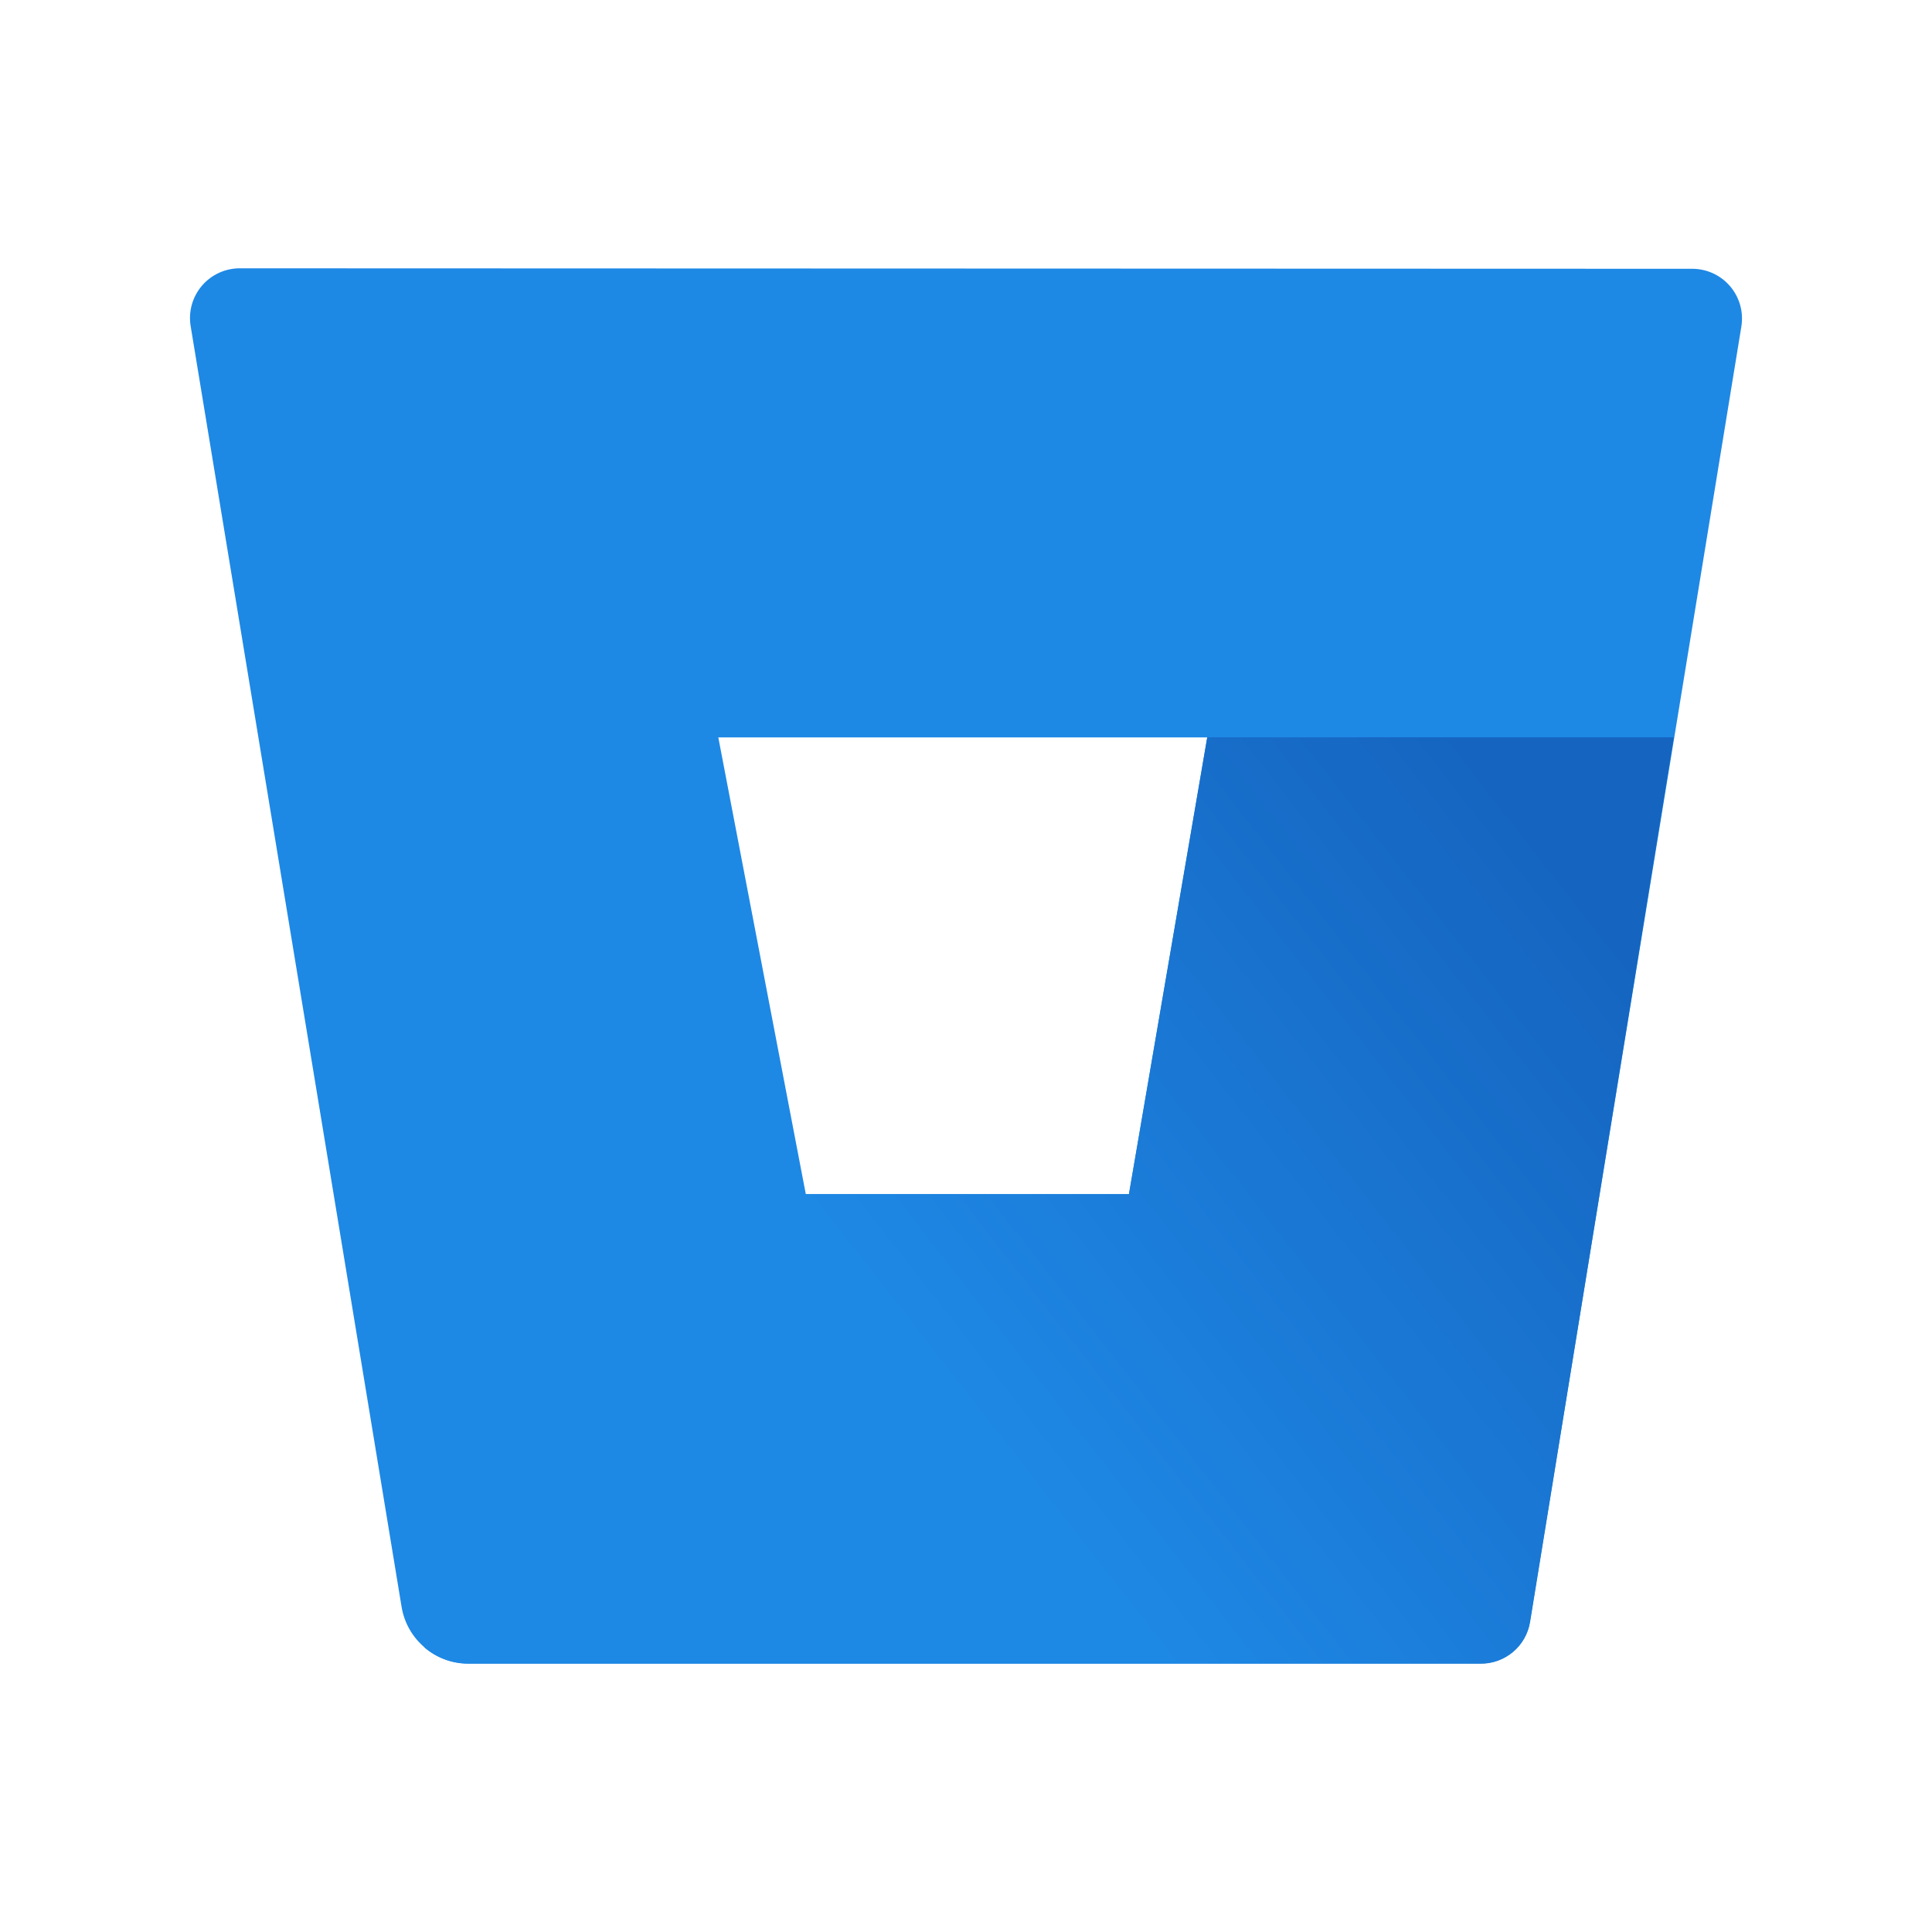
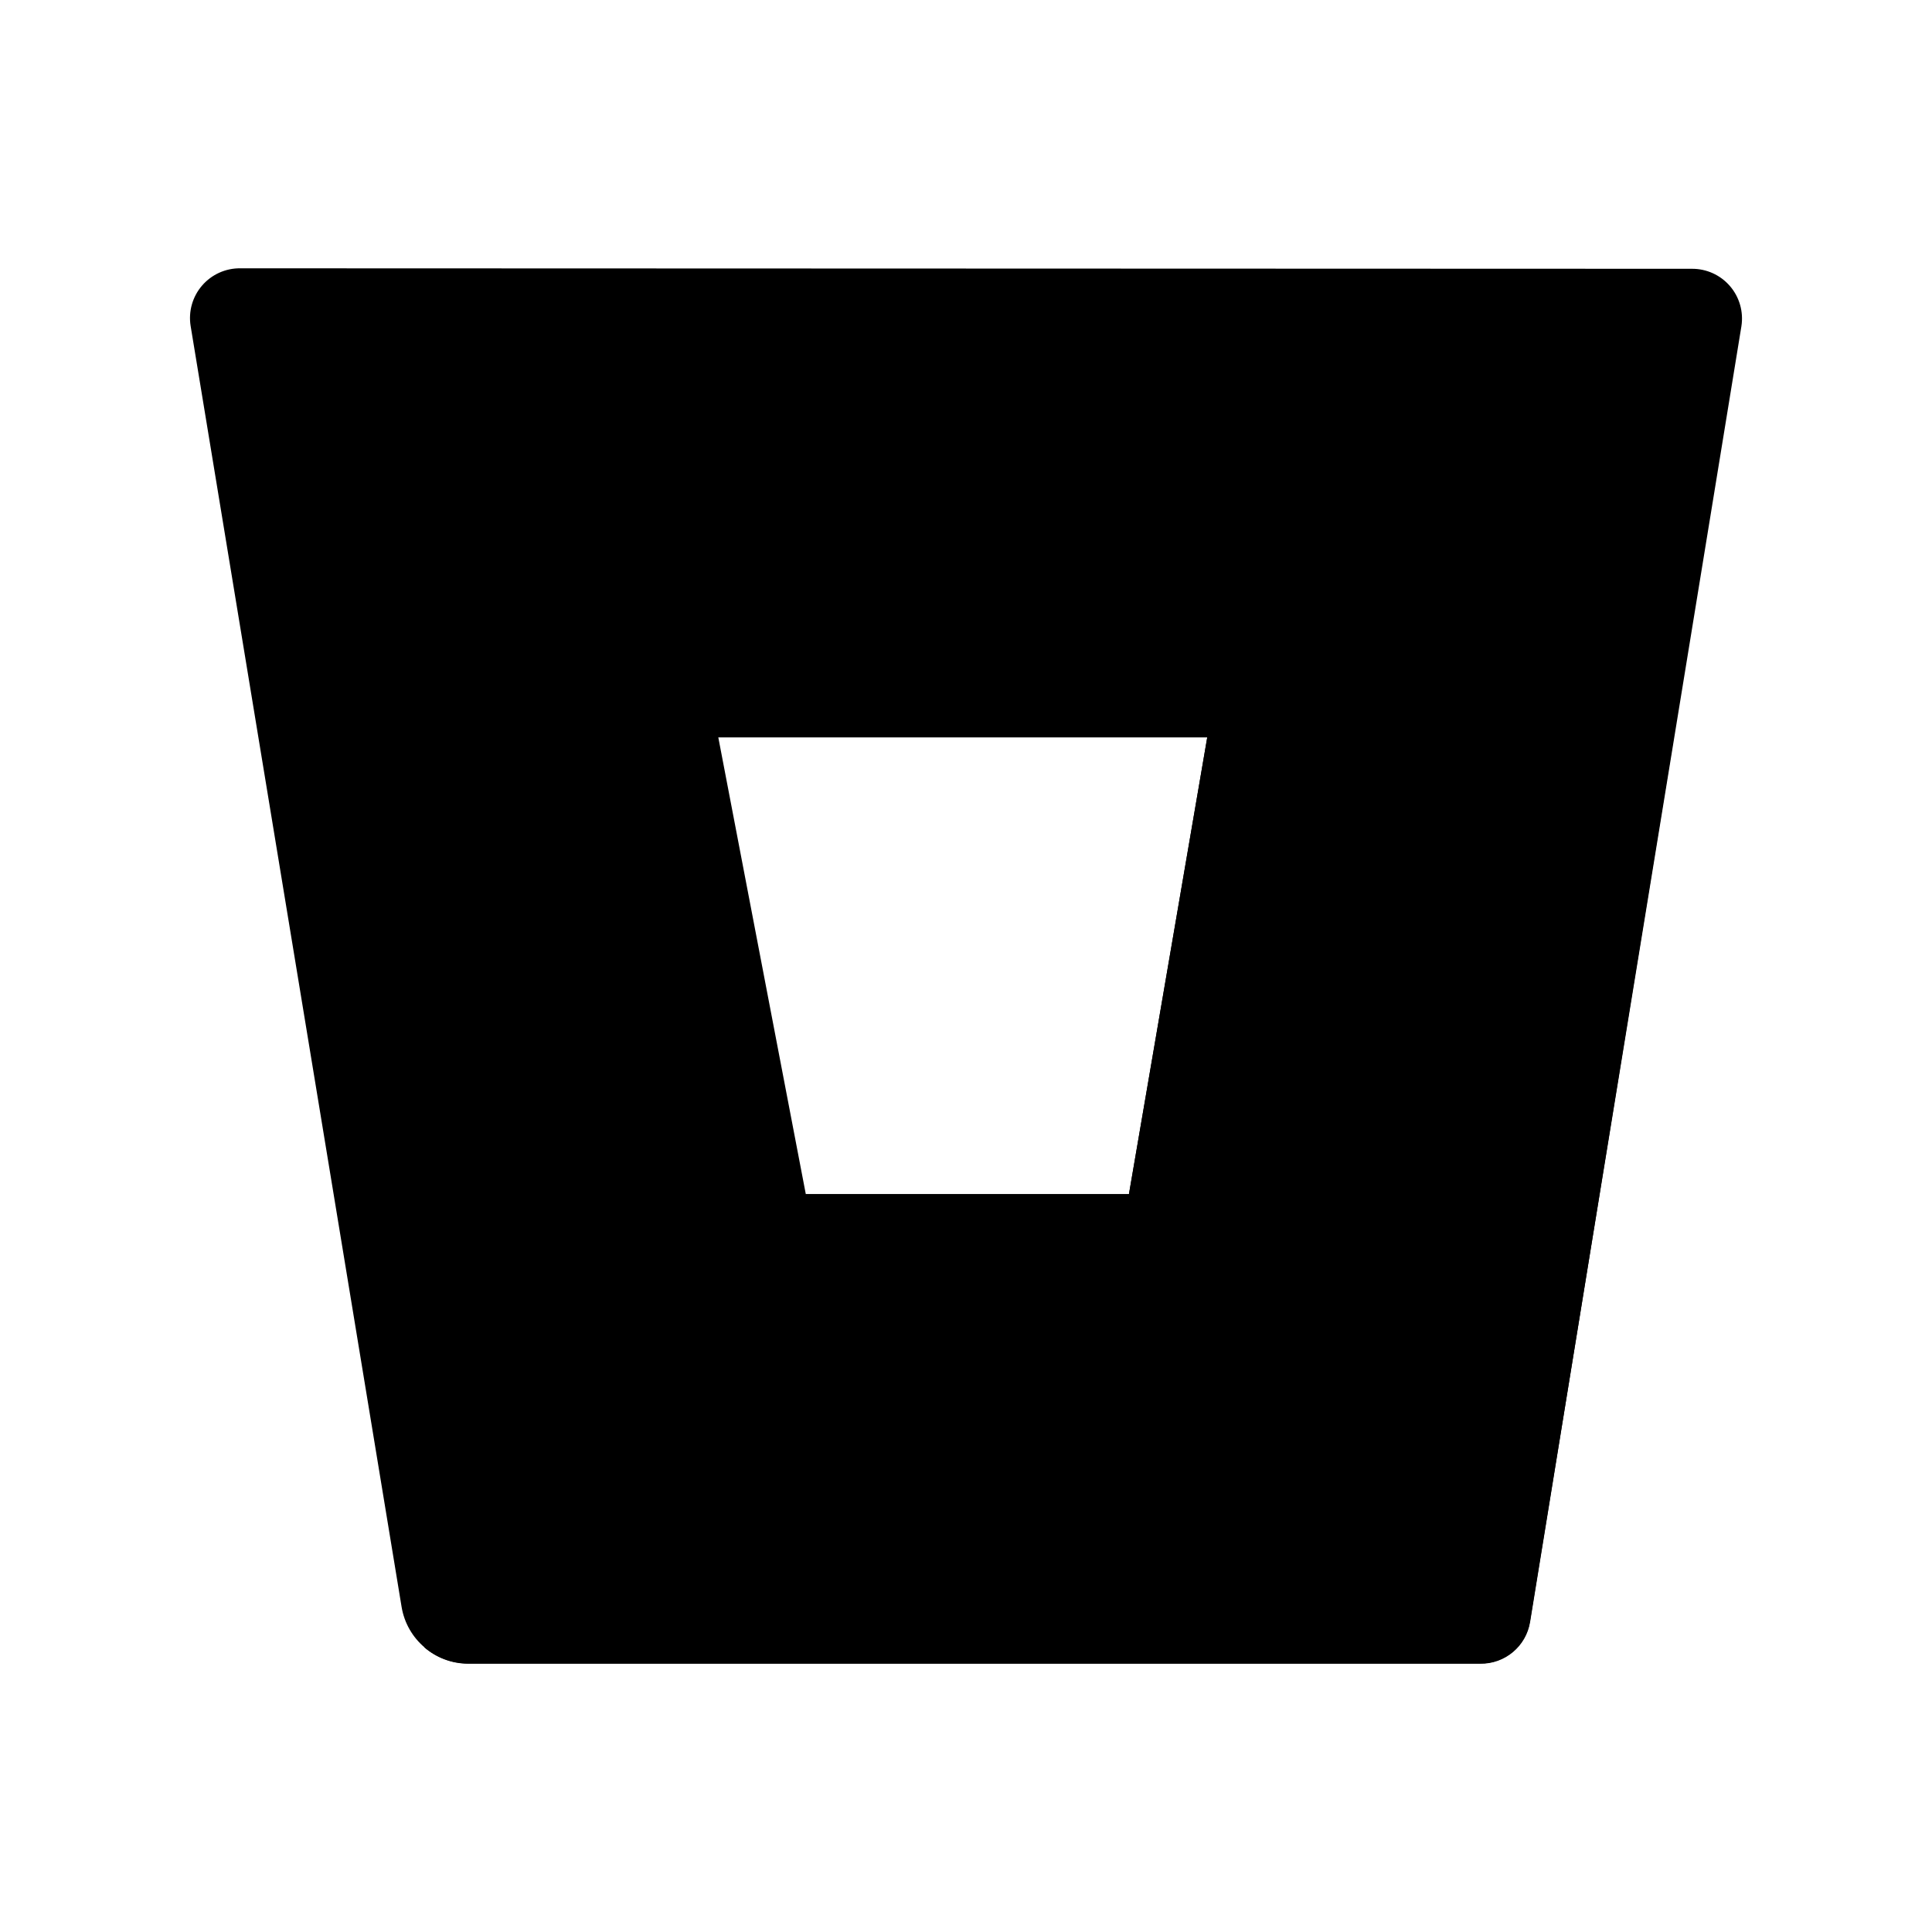
<svg xmlns="http://www.w3.org/2000/svg" width="24" height="24" viewBox="0 0 24 24">
-   <defs>
-     <linearGradient id="SVGlKG6zcBK" x1="64.01" x2="32.99" y1="65.26" y2="89.48" gradientUnits="userSpaceOnUse">
-       <stop offset=".18" stop-color="#1565c0" />
-       <stop offset="1" stop-color="#1e88e5" />
-     </linearGradient>
-   </defs>
-   <path fill="#1e88e5" d="M2.985 3.333a.618.618 0 0 0-.617.716l2.621 15.914a.84.84 0 0 0 .822.701h12.576a.62.62 0 0 0 .618-.519l2.627-16.09a.618.618 0 0 0-.617-.716zm11.039 11.501H10.01L8.923 9.16h6.074z" />
-   <path fill="url(#SVGlKG6zcBK)" d="M59.67 60.12H40.9L37.75 78.5h-13L9.4 96.73a2.7 2.7 0 0 0 1.75.66h40.74a2 2 0 0 0 2-1.68z" transform="translate(2.368 -9.404)scale(.30877)" />
+   <path fill="currentColor" d="M2.985 3.333a.618.618 0 0 0-.617.716l2.621 15.914a.84.84 0 0 0 .822.701h12.576a.62.62 0 0 0 .618-.519l2.627-16.09a.618.618 0 0 0-.617-.716zm11.039 11.501H10.01L8.923 9.16h6.074z" />
+   <path fill="currentColor" d="M59.67 60.12H40.9L37.75 78.5h-13L9.4 96.73a2.7 2.7 0 0 0 1.75.66h40.74a2 2 0 0 0 2-1.68z" transform="translate(2.368 -9.404)scale(.30877)" />
</svg>
